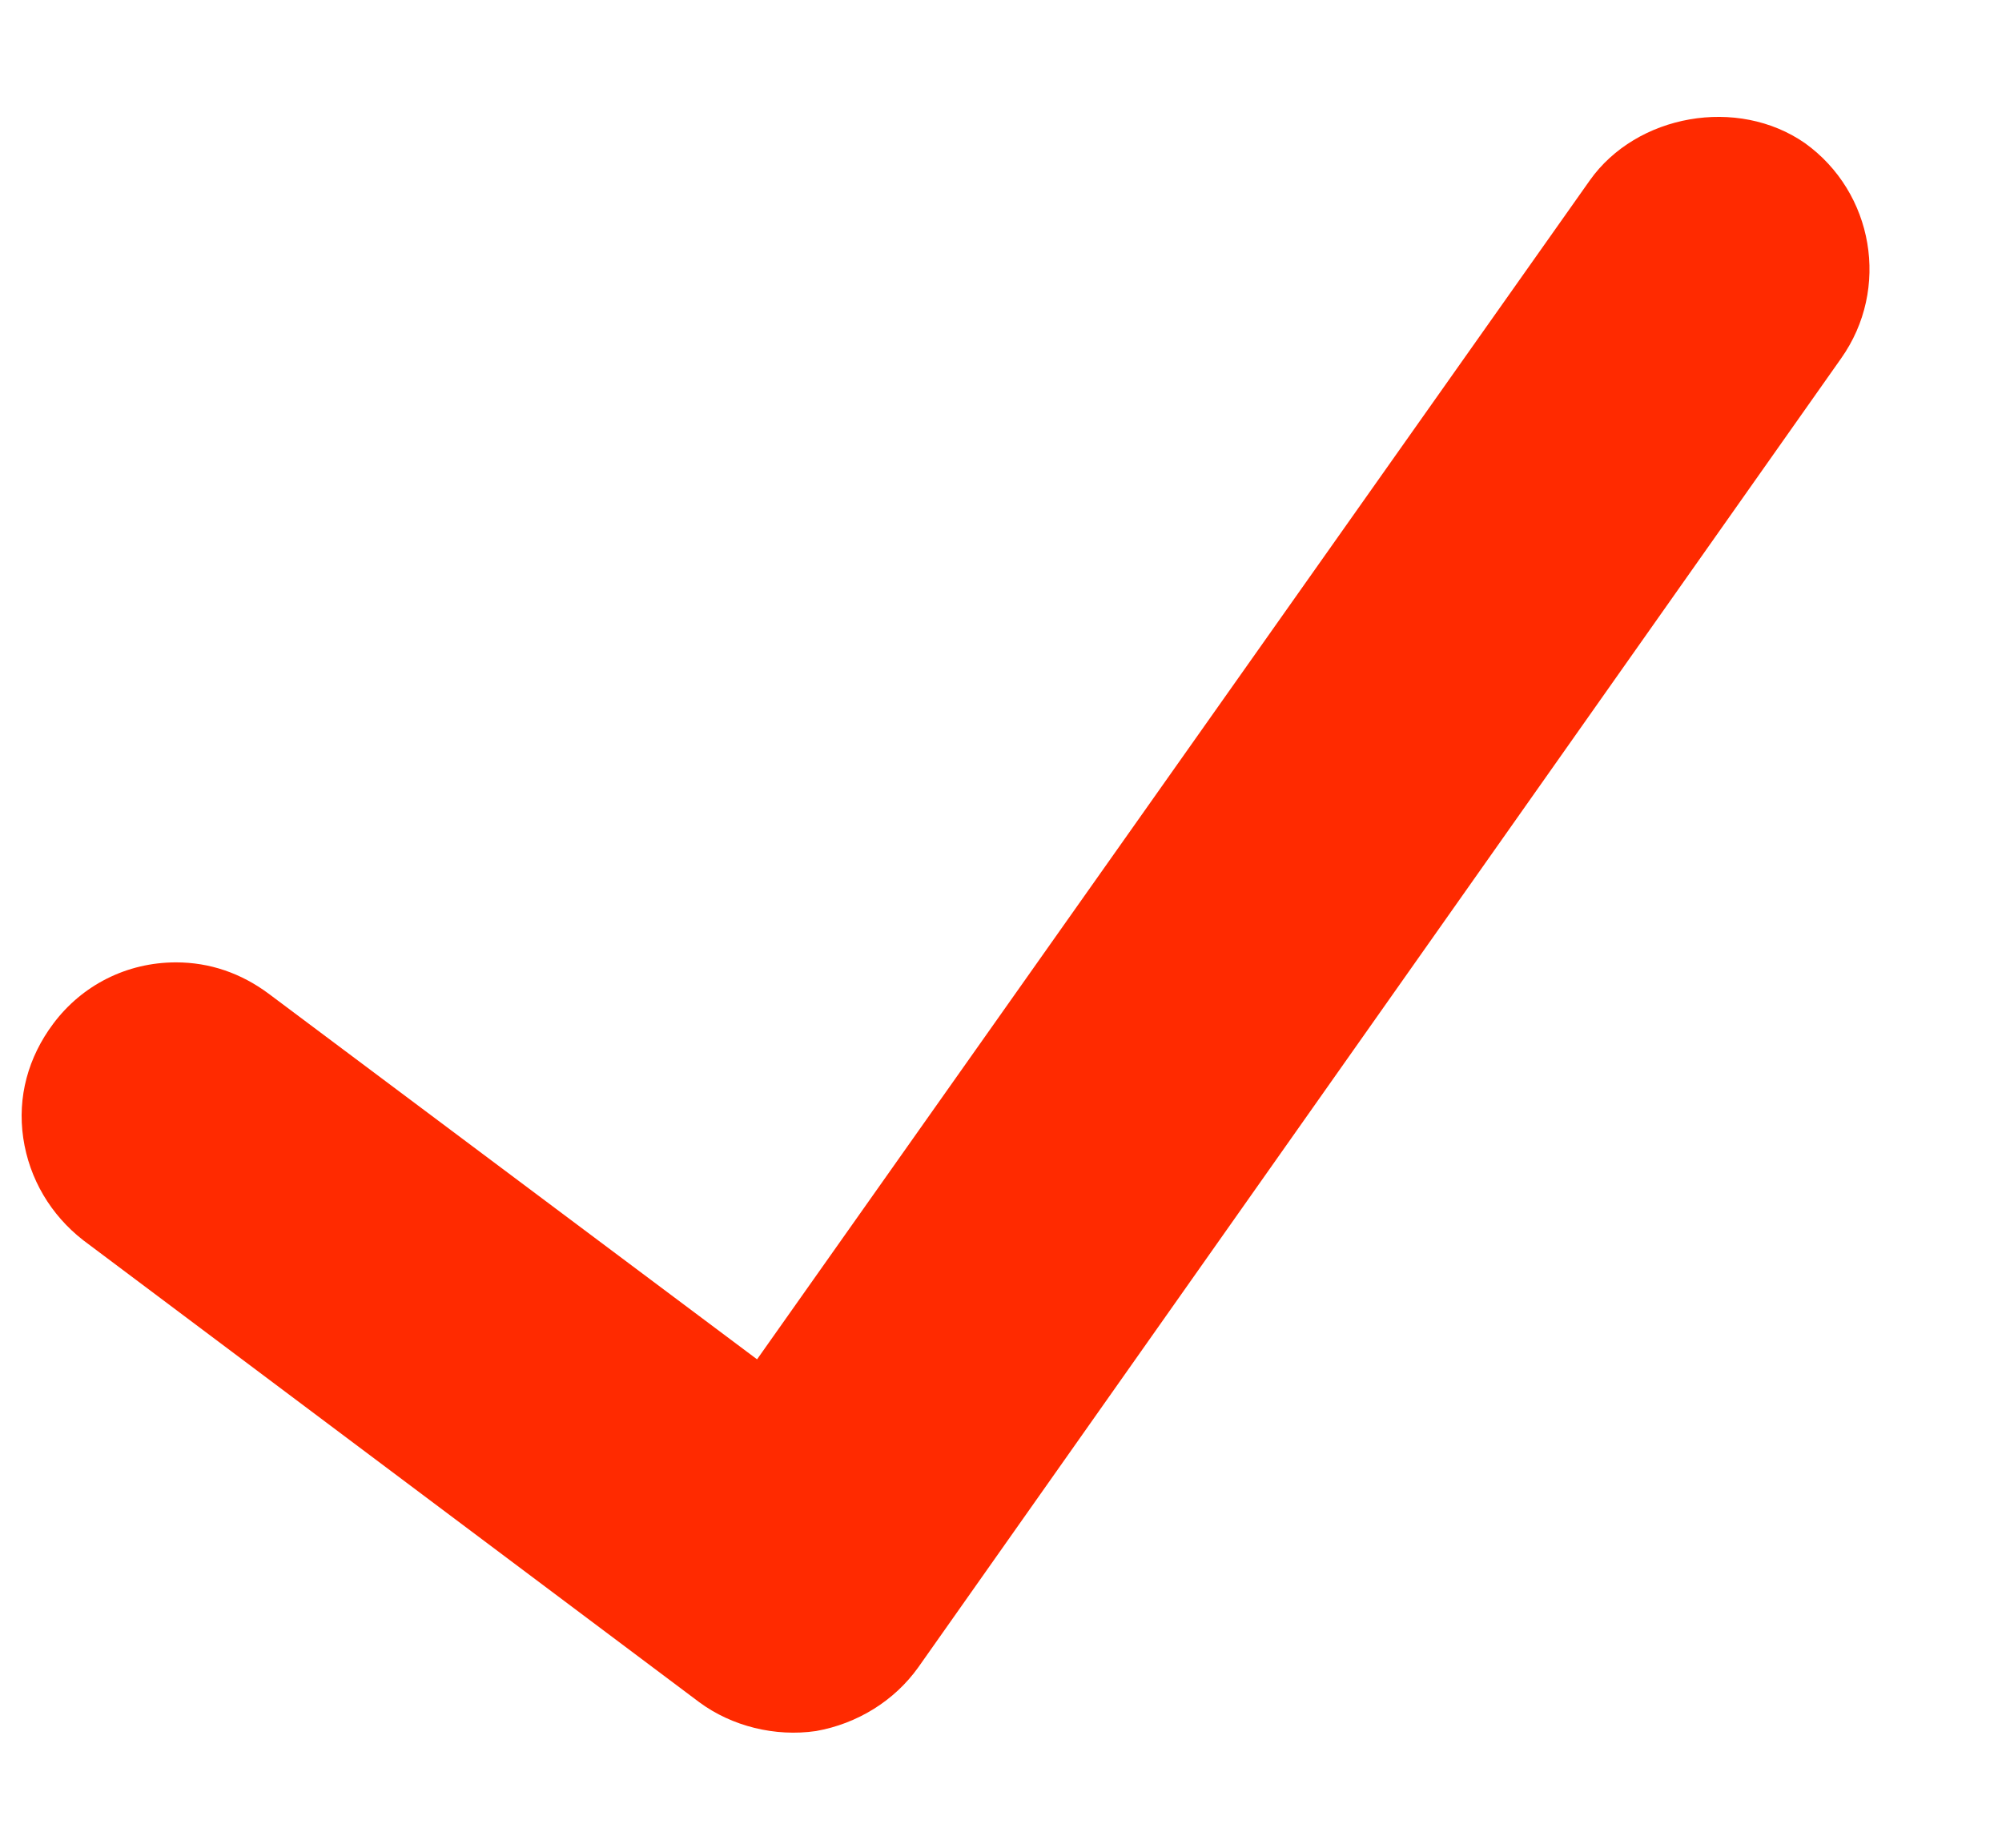
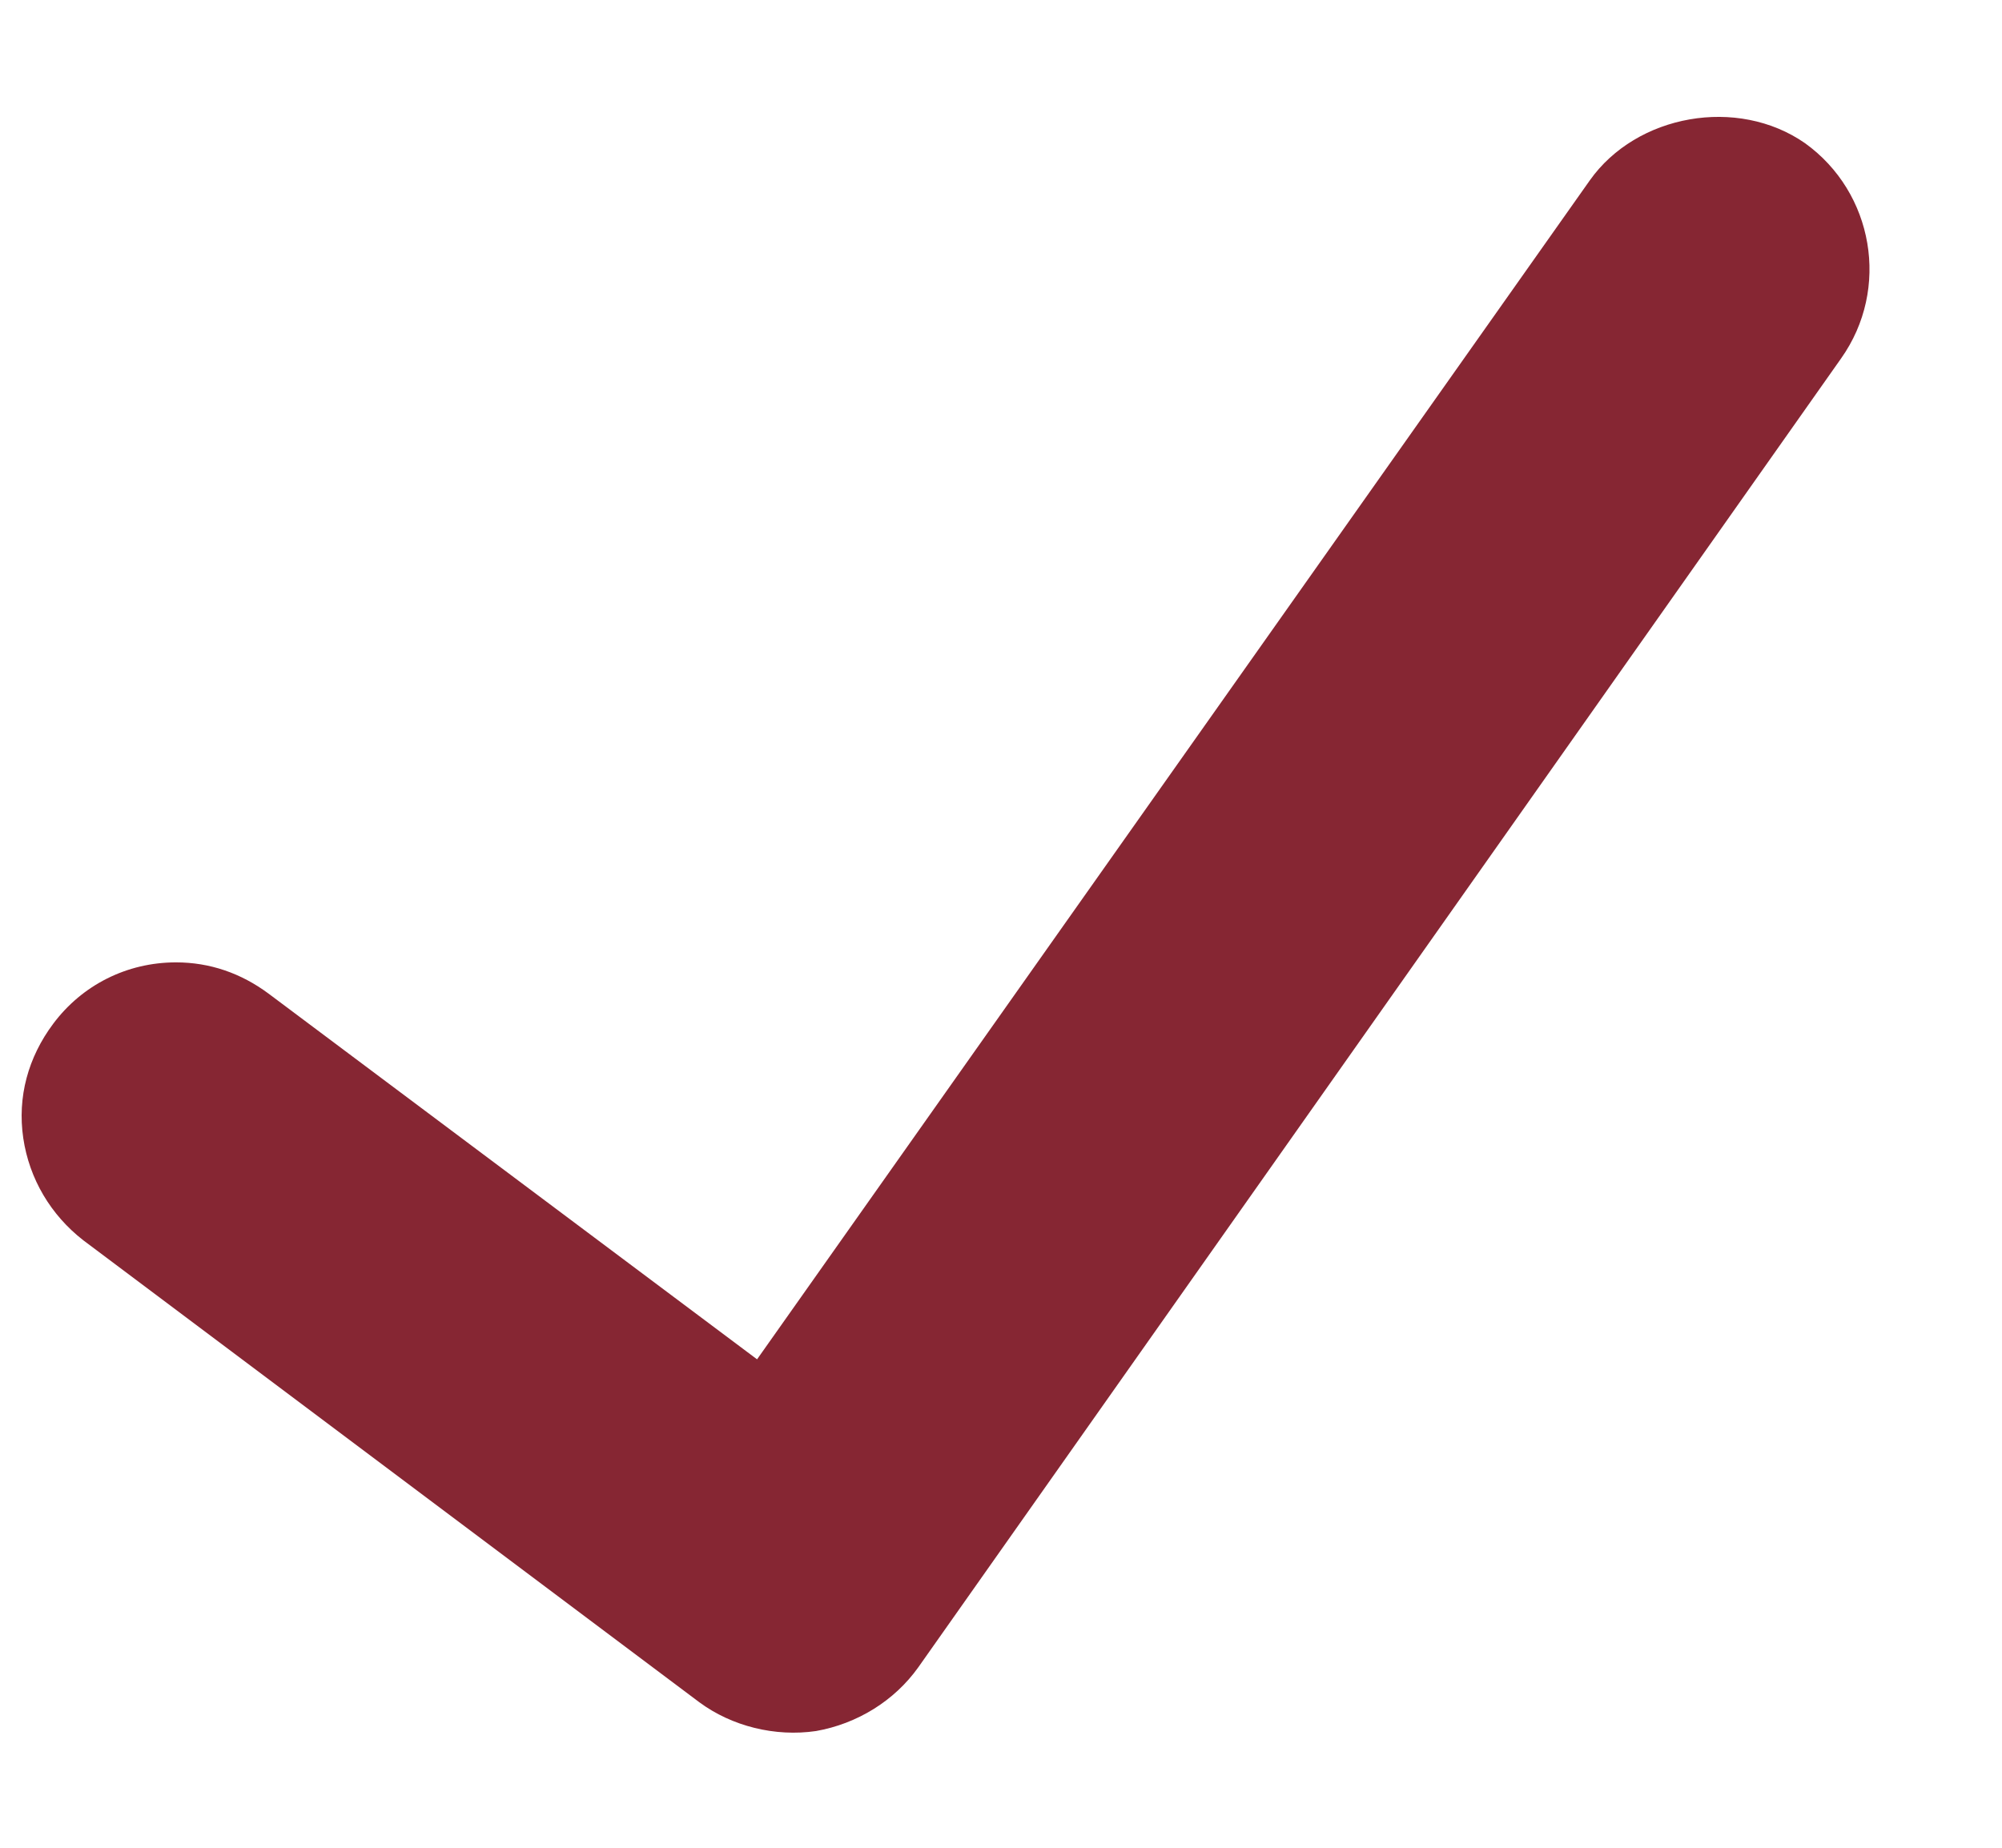
<svg xmlns="http://www.w3.org/2000/svg" width="13px" height="12px" viewBox="0 0 13 12" version="1.1" id="svg14">
  <defs id="defs6" />
  <g id="Page-1" stroke="none" stroke-width="1" fill="none" fill-rule="evenodd">
-     <g id="Dashboard---Activity" transform="translate(-1149, -268)" fill="#17AE8C" style="fill:#ff2a00">
-       <g id="Body" transform="translate(-3, 108)" style="fill:#ff2a00">
-         <g id="Main-Container" transform="translate(332, 0)" style="fill:#ff2a00">
-           <g id="Transactions" transform="translate(-2, 62)" style="fill:#ff2a00">
-             <path d="M823.143,104.25 C822.823,104.25 822.533,104.398 822.346,104.648 C822.182,104.867 822.112,105.125 822.151,105.391 C822.19,105.656 822.33,105.891 822.541,106.055 L826.541,109.055 C826.752,109.211 827.033,109.281 827.299,109.242 C827.565,109.195 827.807,109.047 827.963,108.828 L833.955,100.328 C834.276,99.875 834.166,99.25 833.721,98.93 C833.283,98.625 832.627,98.742 832.323,99.172 L826.916,106.828 L823.744,104.453 C823.565,104.32 823.362,104.25 823.143,104.25 L823.143,104.25 Z" id="check" style="fill:#ff2a00" />
+     <g id="Dashboard---Activity" transform="translate(-1149, -268)" fill="#17AE8C" style="fill:#862633">
+       <g id="Body" transform="translate(-3, 108)" style="fill:#862633">
+         <g id="Main-Container" transform="translate(332, 0)" style="fill:#862633">
+           <g id="Transactions" transform="translate(-2, 62)" style="fill:#862633">
+             <path d="M823.143,104.25 C822.823,104.25 822.533,104.398 822.346,104.648 C822.182,104.867 822.112,105.125 822.151,105.391 C822.19,105.656 822.33,105.891 822.541,106.055 L826.541,109.055 C826.752,109.211 827.033,109.281 827.299,109.242 C827.565,109.195 827.807,109.047 827.963,108.828 L833.955,100.328 C834.276,99.875 834.166,99.25 833.721,98.93 C833.283,98.625 832.627,98.742 832.323,99.172 L826.916,106.828 L823.744,104.453 C823.565,104.32 823.362,104.25 823.143,104.25 L823.143,104.25 Z" id="check" style="fill:#862633" />
          </g>
        </g>
      </g>
    </g>
  </g>
</svg>
